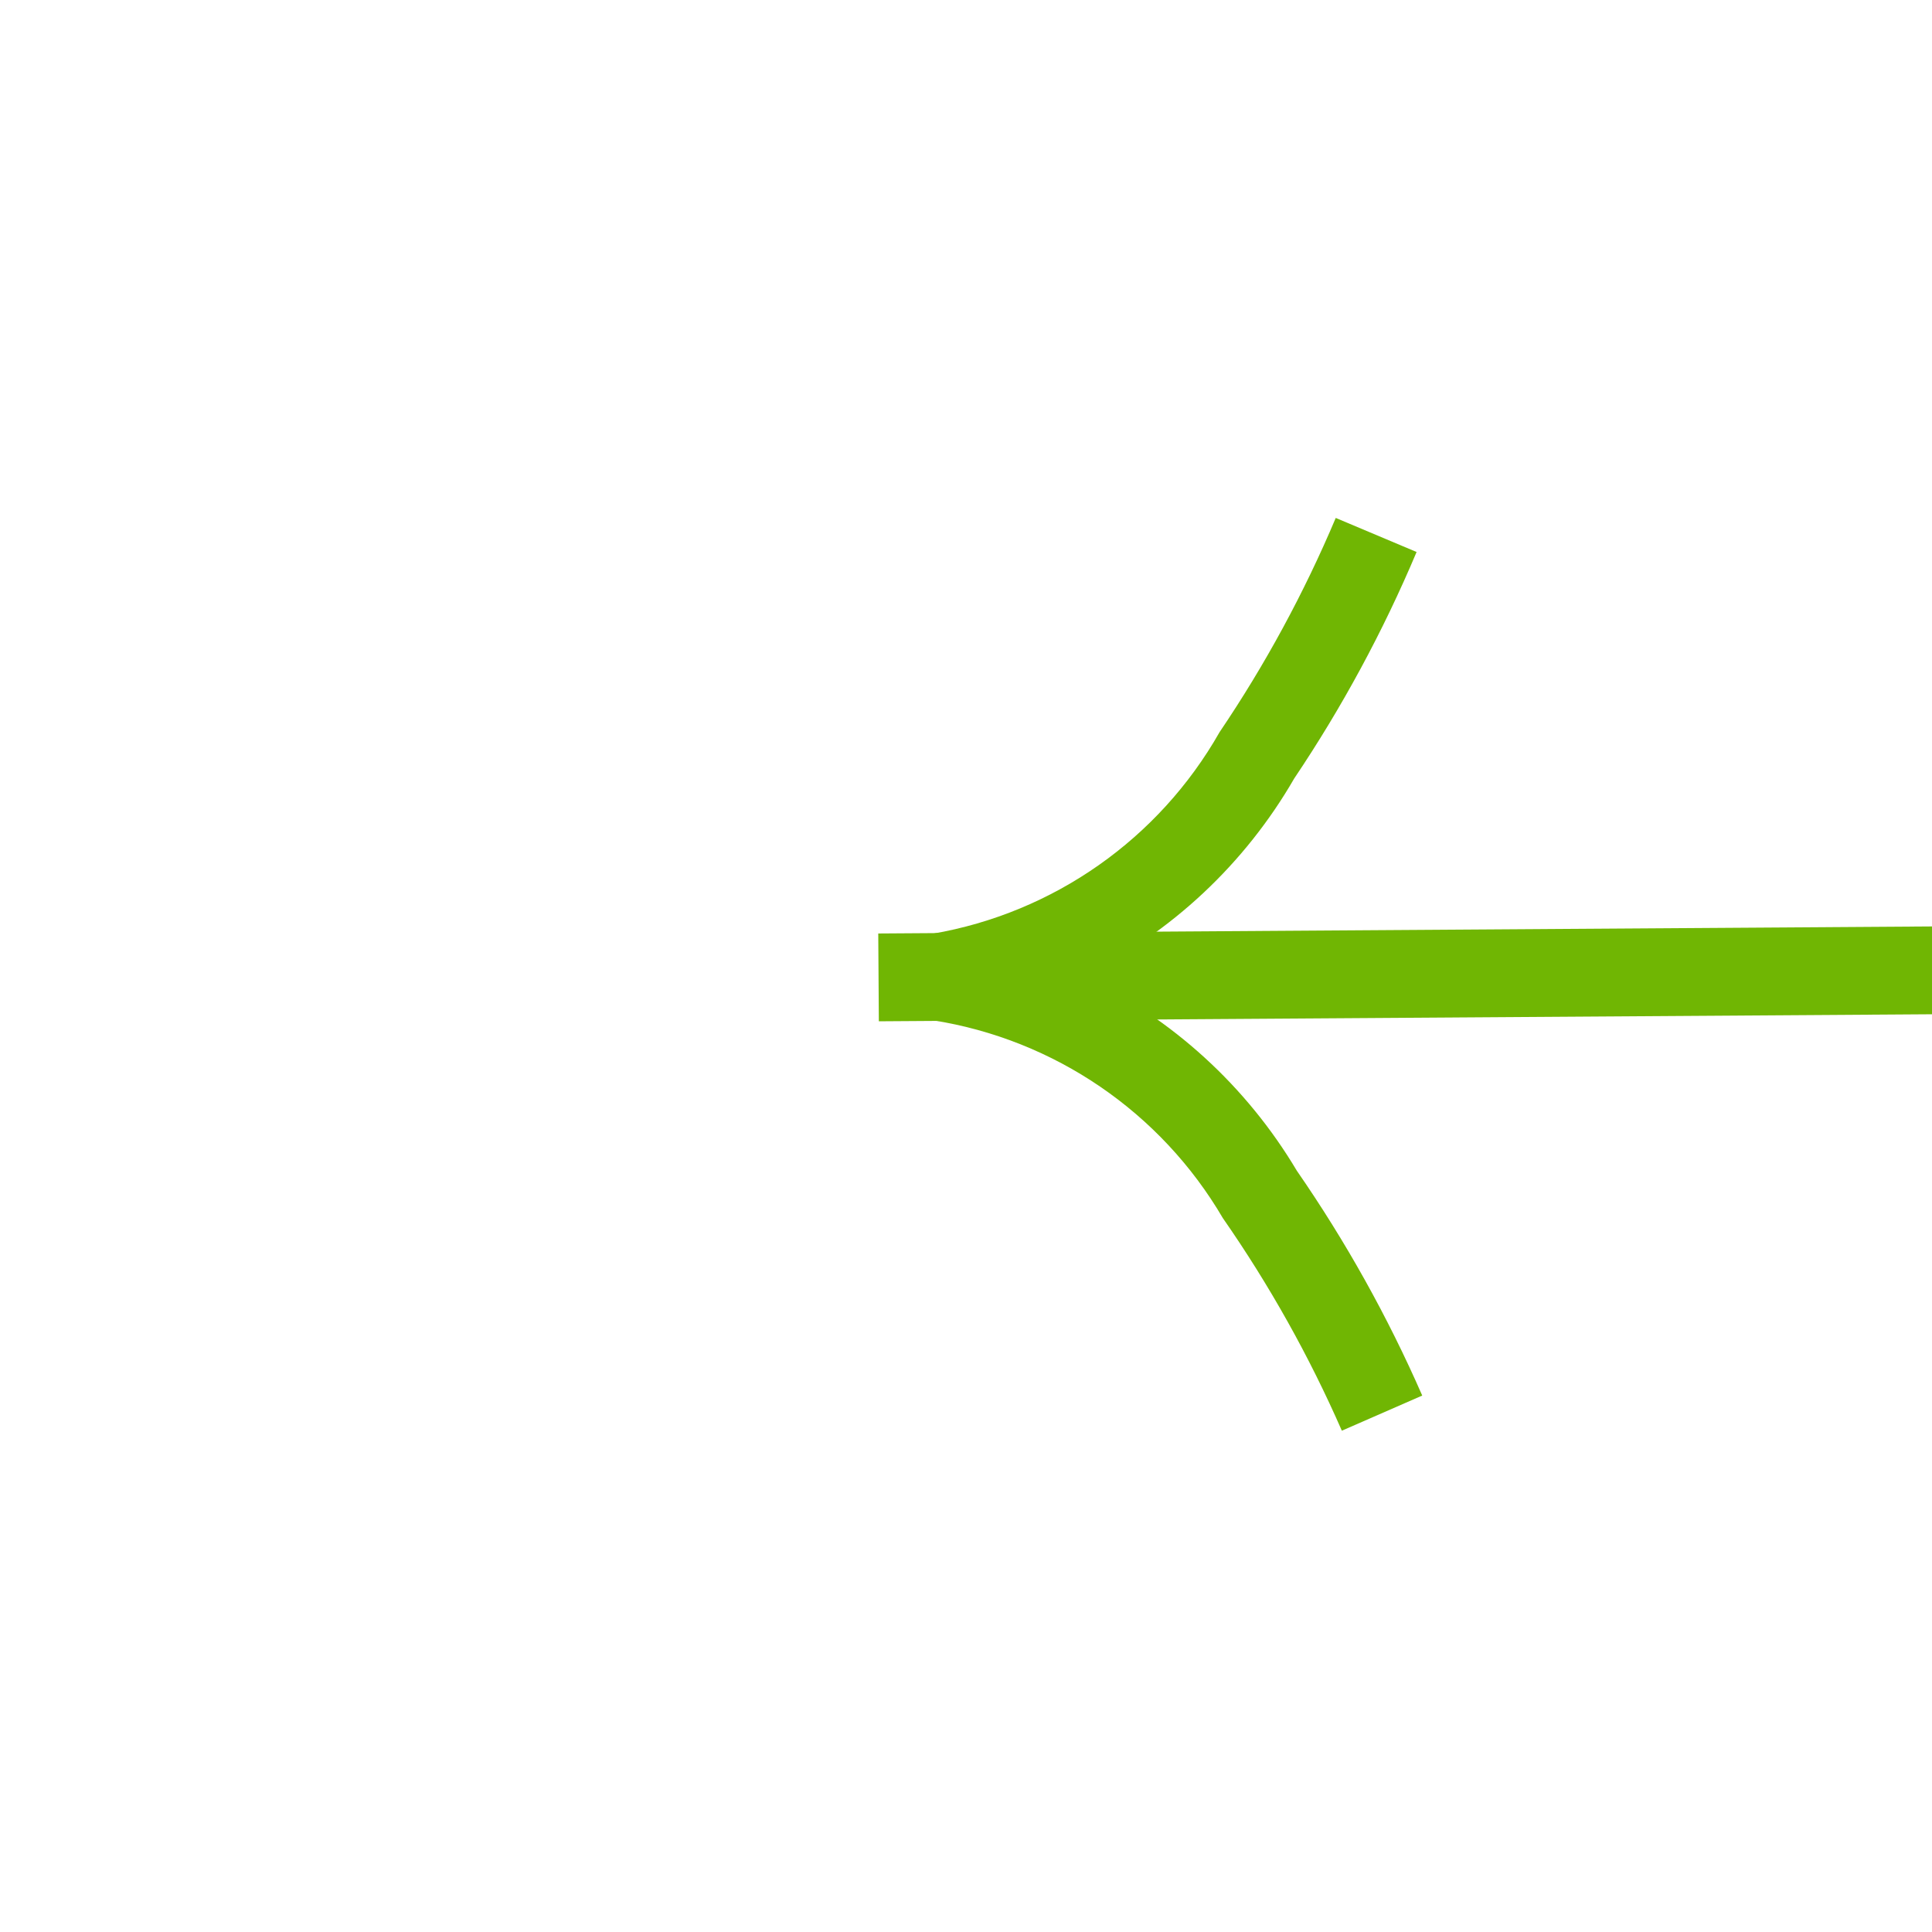
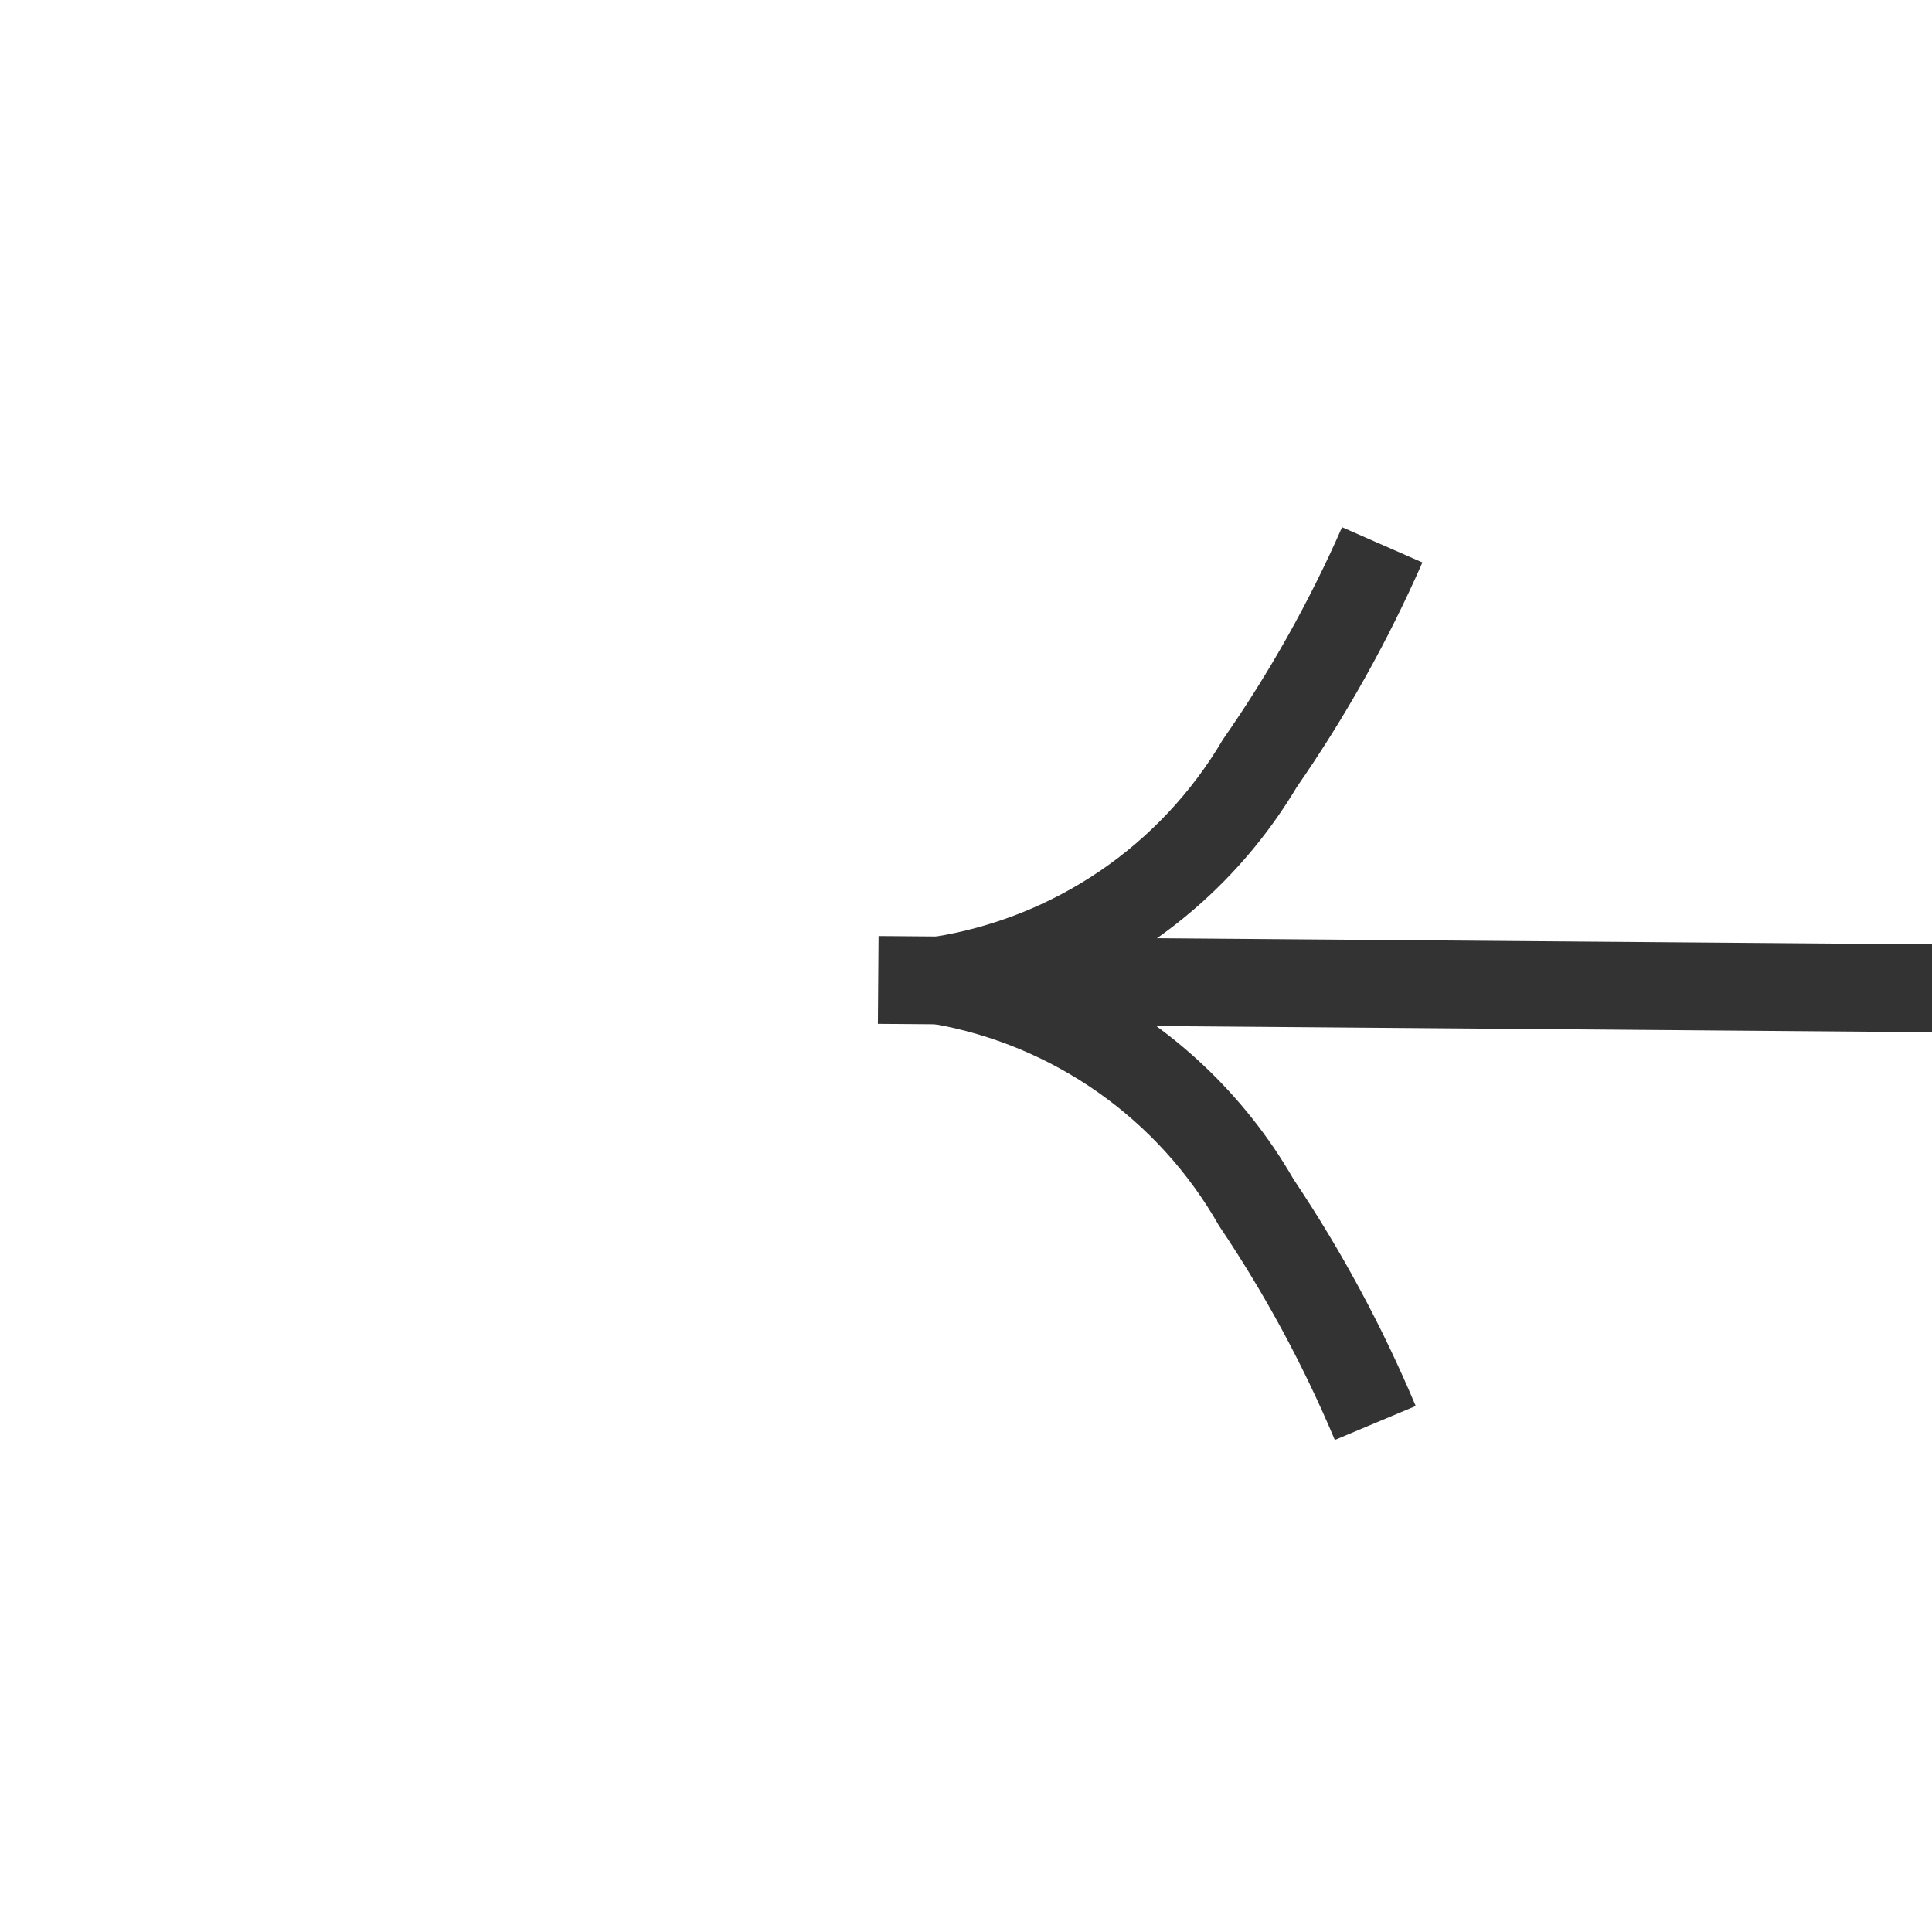
- <svg xmlns="http://www.w3.org/2000/svg" version="1.1" width="22px" height="22px" preserveAspectRatio="xMinYMid meet" viewBox="12 39  22 20">
-   <g transform="matrix(-0.01745241 -0.9998477 0.9998477 -0.01745241 -25.59113 72.85166 )">
-     <path d="M 17.697 54.159  A 15.24 15.24 0 0 0 20.267 52.748 A 5.67 5.67 0 0 0 22.5 50.333 A 5.67 5.67 0 0 0 24.733 52.748 A 15.24 15.24 0 0 0 27.303 54.159 L 27.697 53.241  A 14.24 14.24 0 0 1 25.267 51.902 A 4.67 4.67 0 0 1 22.993 48.618 A 0.5 0.5 0 0 0 22.5 48.2 A 0.5 0.5 0 0 0 22.007 48.618 A 4.67 4.67 0 0 1 19.733 51.902 A 14.24 14.24 0 0 1 17.303 53.241 L 17.697 54.159  Z " fill-rule="nonzero" fill="#70b603" stroke="none" transform="matrix(0.999942 0.01076822 -0.01076822 0.999942 0.9058353 -0.2374148 )" />
-     <path d="M 22.5 48  L 22.5 120  " stroke-width="1" stroke="#70b603" fill="none" transform="matrix(0.999942 0.01076822 -0.01076822 0.999942 0.9058353 -0.2374148 )" />
+ <svg xmlns="http://www.w3.org/2000/svg" version="1.1" width="22px" height="22px" preserveAspectRatio="xMinYMid meet" viewBox="10 233  22 20">
+   <g transform="matrix(0.01745241 -0.9998477 0.9998477 0.01745241 -222.3295 259.7559 )">
+     <path d="M 16.697 248.159  A 15.24 15.24 0 0 0 19.267 246.748 A 5.67 5.67 0 0 0 21.5 244.333 A 5.67 5.67 0 0 0 23.733 246.748 A 15.24 15.24 0 0 0 26.303 248.159 L 26.697 247.241  A 14.24 14.24 0 0 1 24.267 245.902 A 4.67 4.67 0 0 1 21.993 242.618 A 0.5 0.5 0 0 0 21.5 242.2 A 0.5 0.5 0 0 0 21.007 242.618 A 4.67 4.67 0 0 1 18.733 245.902 A 14.24 14.24 0 0 1 16.303 247.241 L 16.697 248.159  Z " fill-rule="nonzero" fill="#333333" stroke="none" transform="matrix(0.9999547 -0.009523378 0.009523378 0.9999547 -2.979842 0.2189467 )" />
+     <path d="M 21.5 242  L 21.5 384  " stroke-width="1" stroke="#333333" fill="none" transform="matrix(0.9999547 -0.009523378 0.009523378 0.9999547 -2.979842 0.2189467 )" />
  </g>
</svg>
